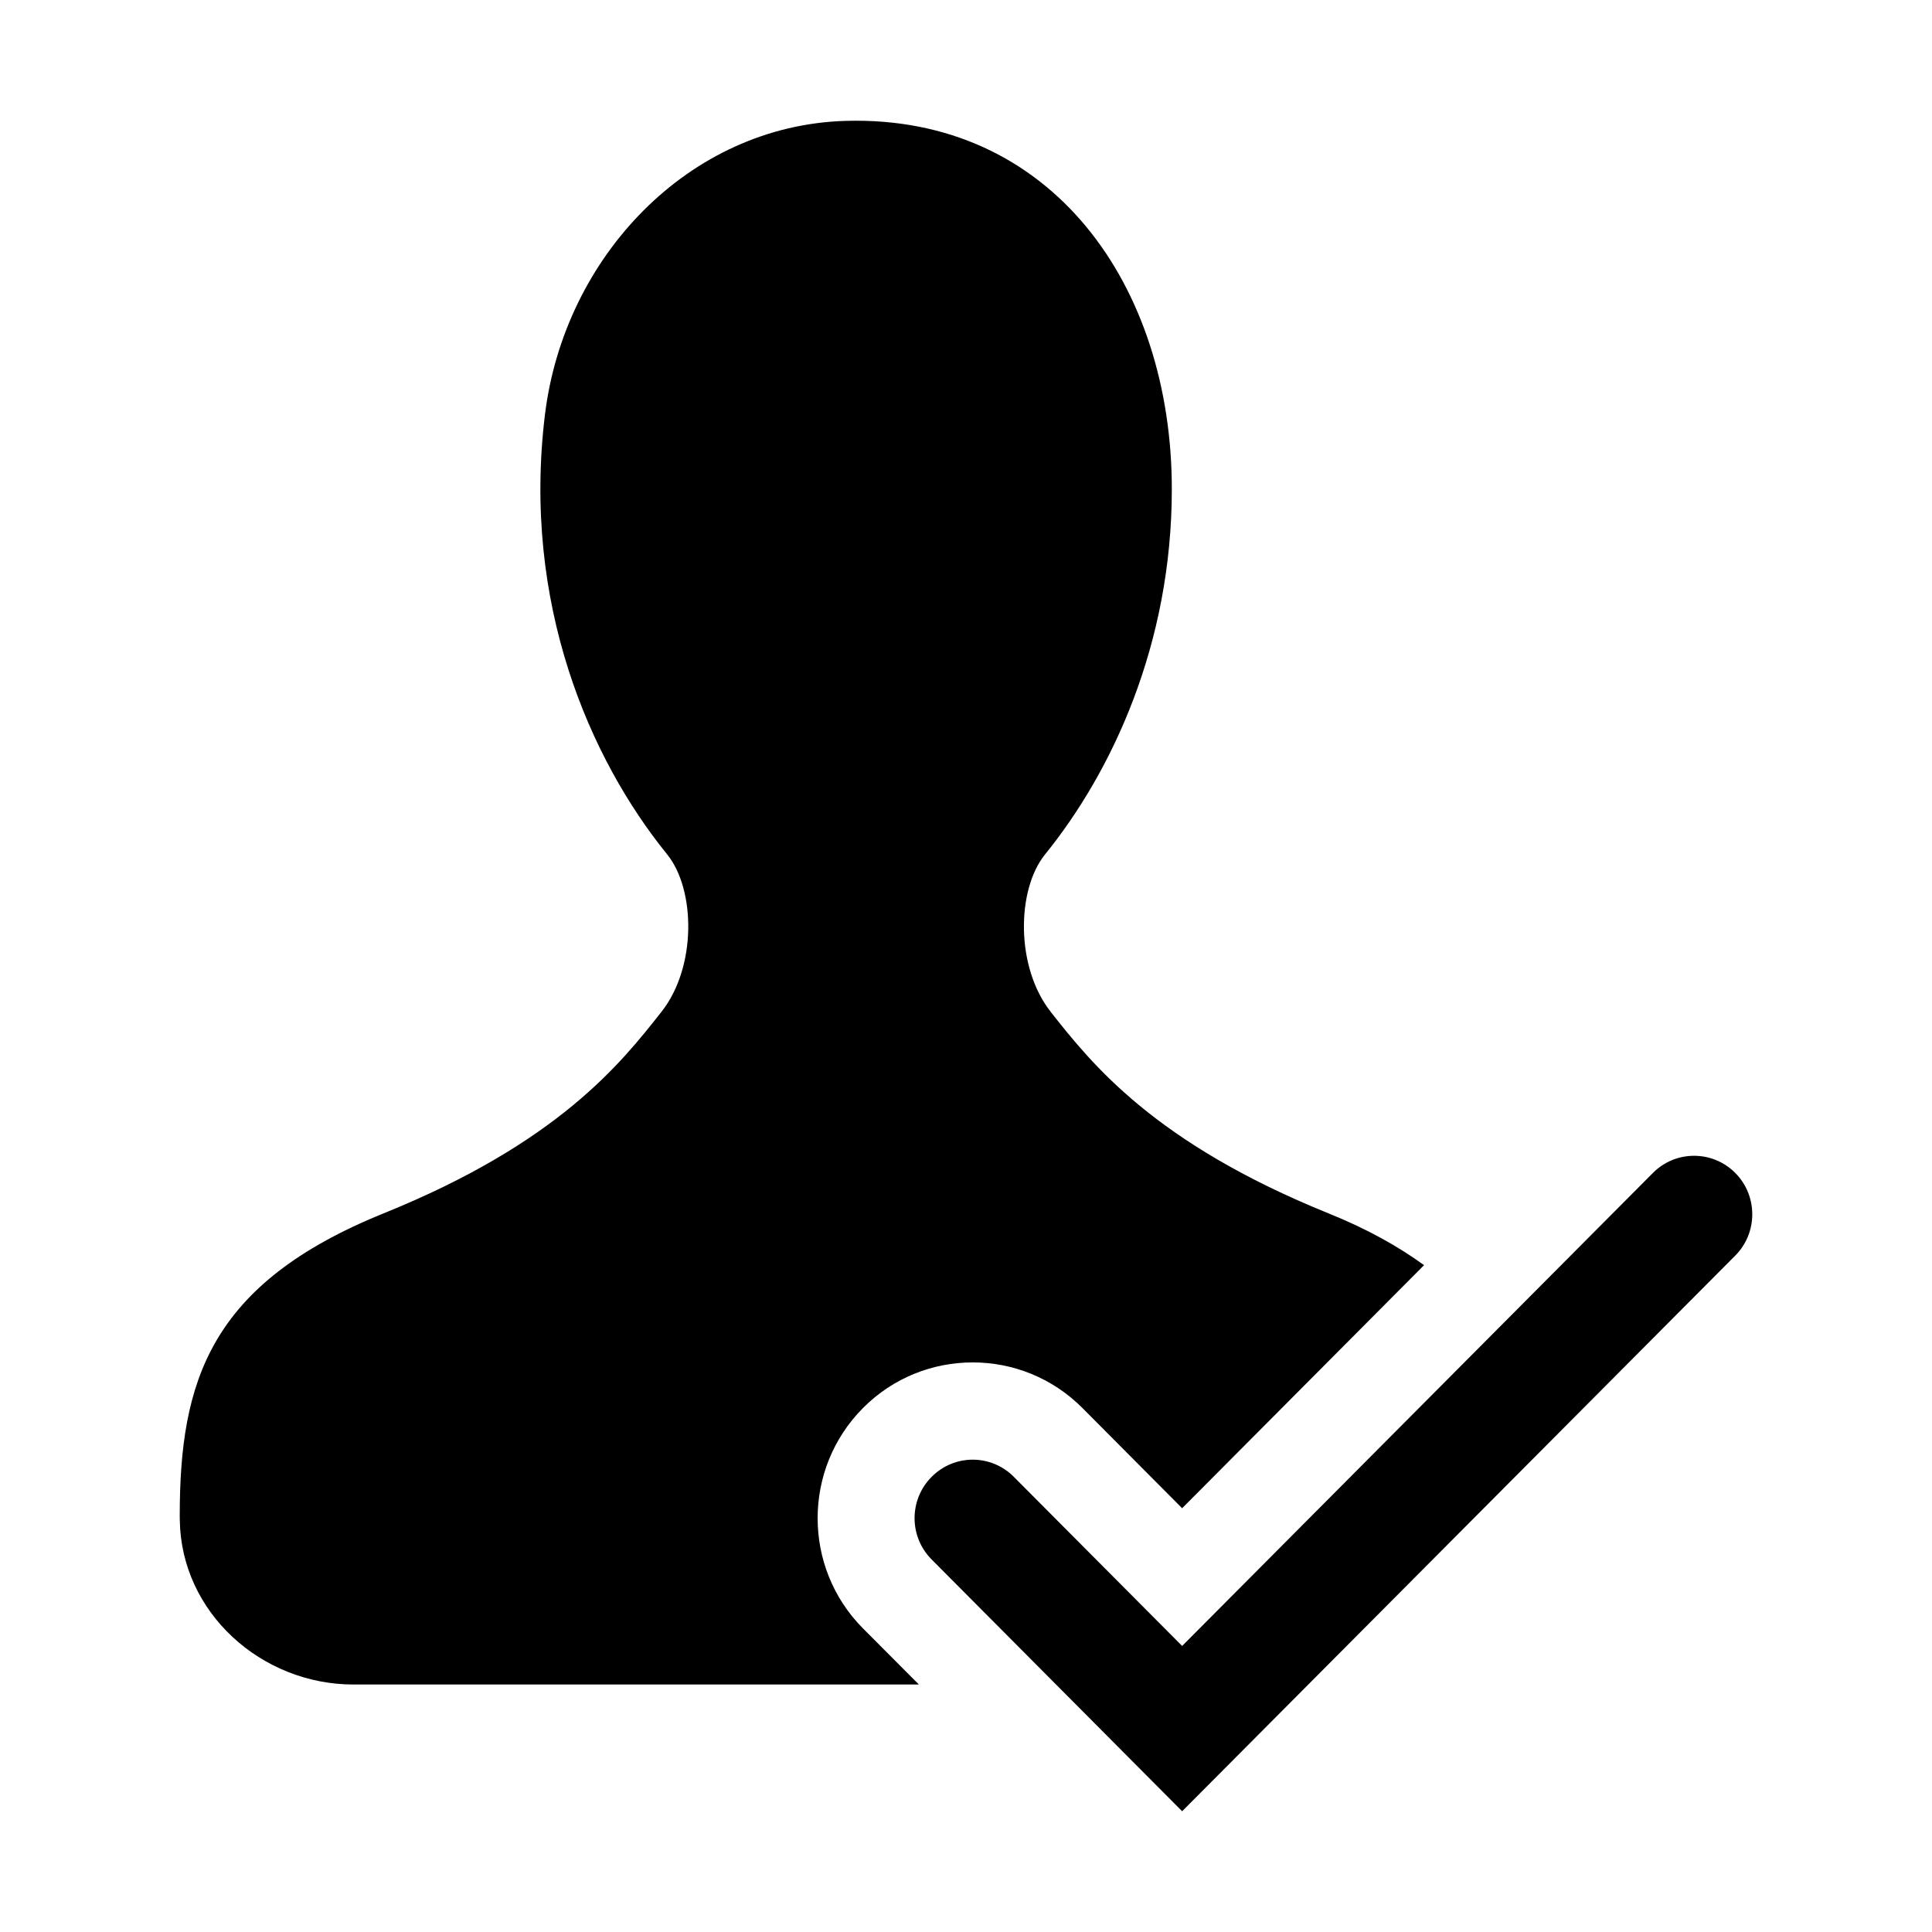
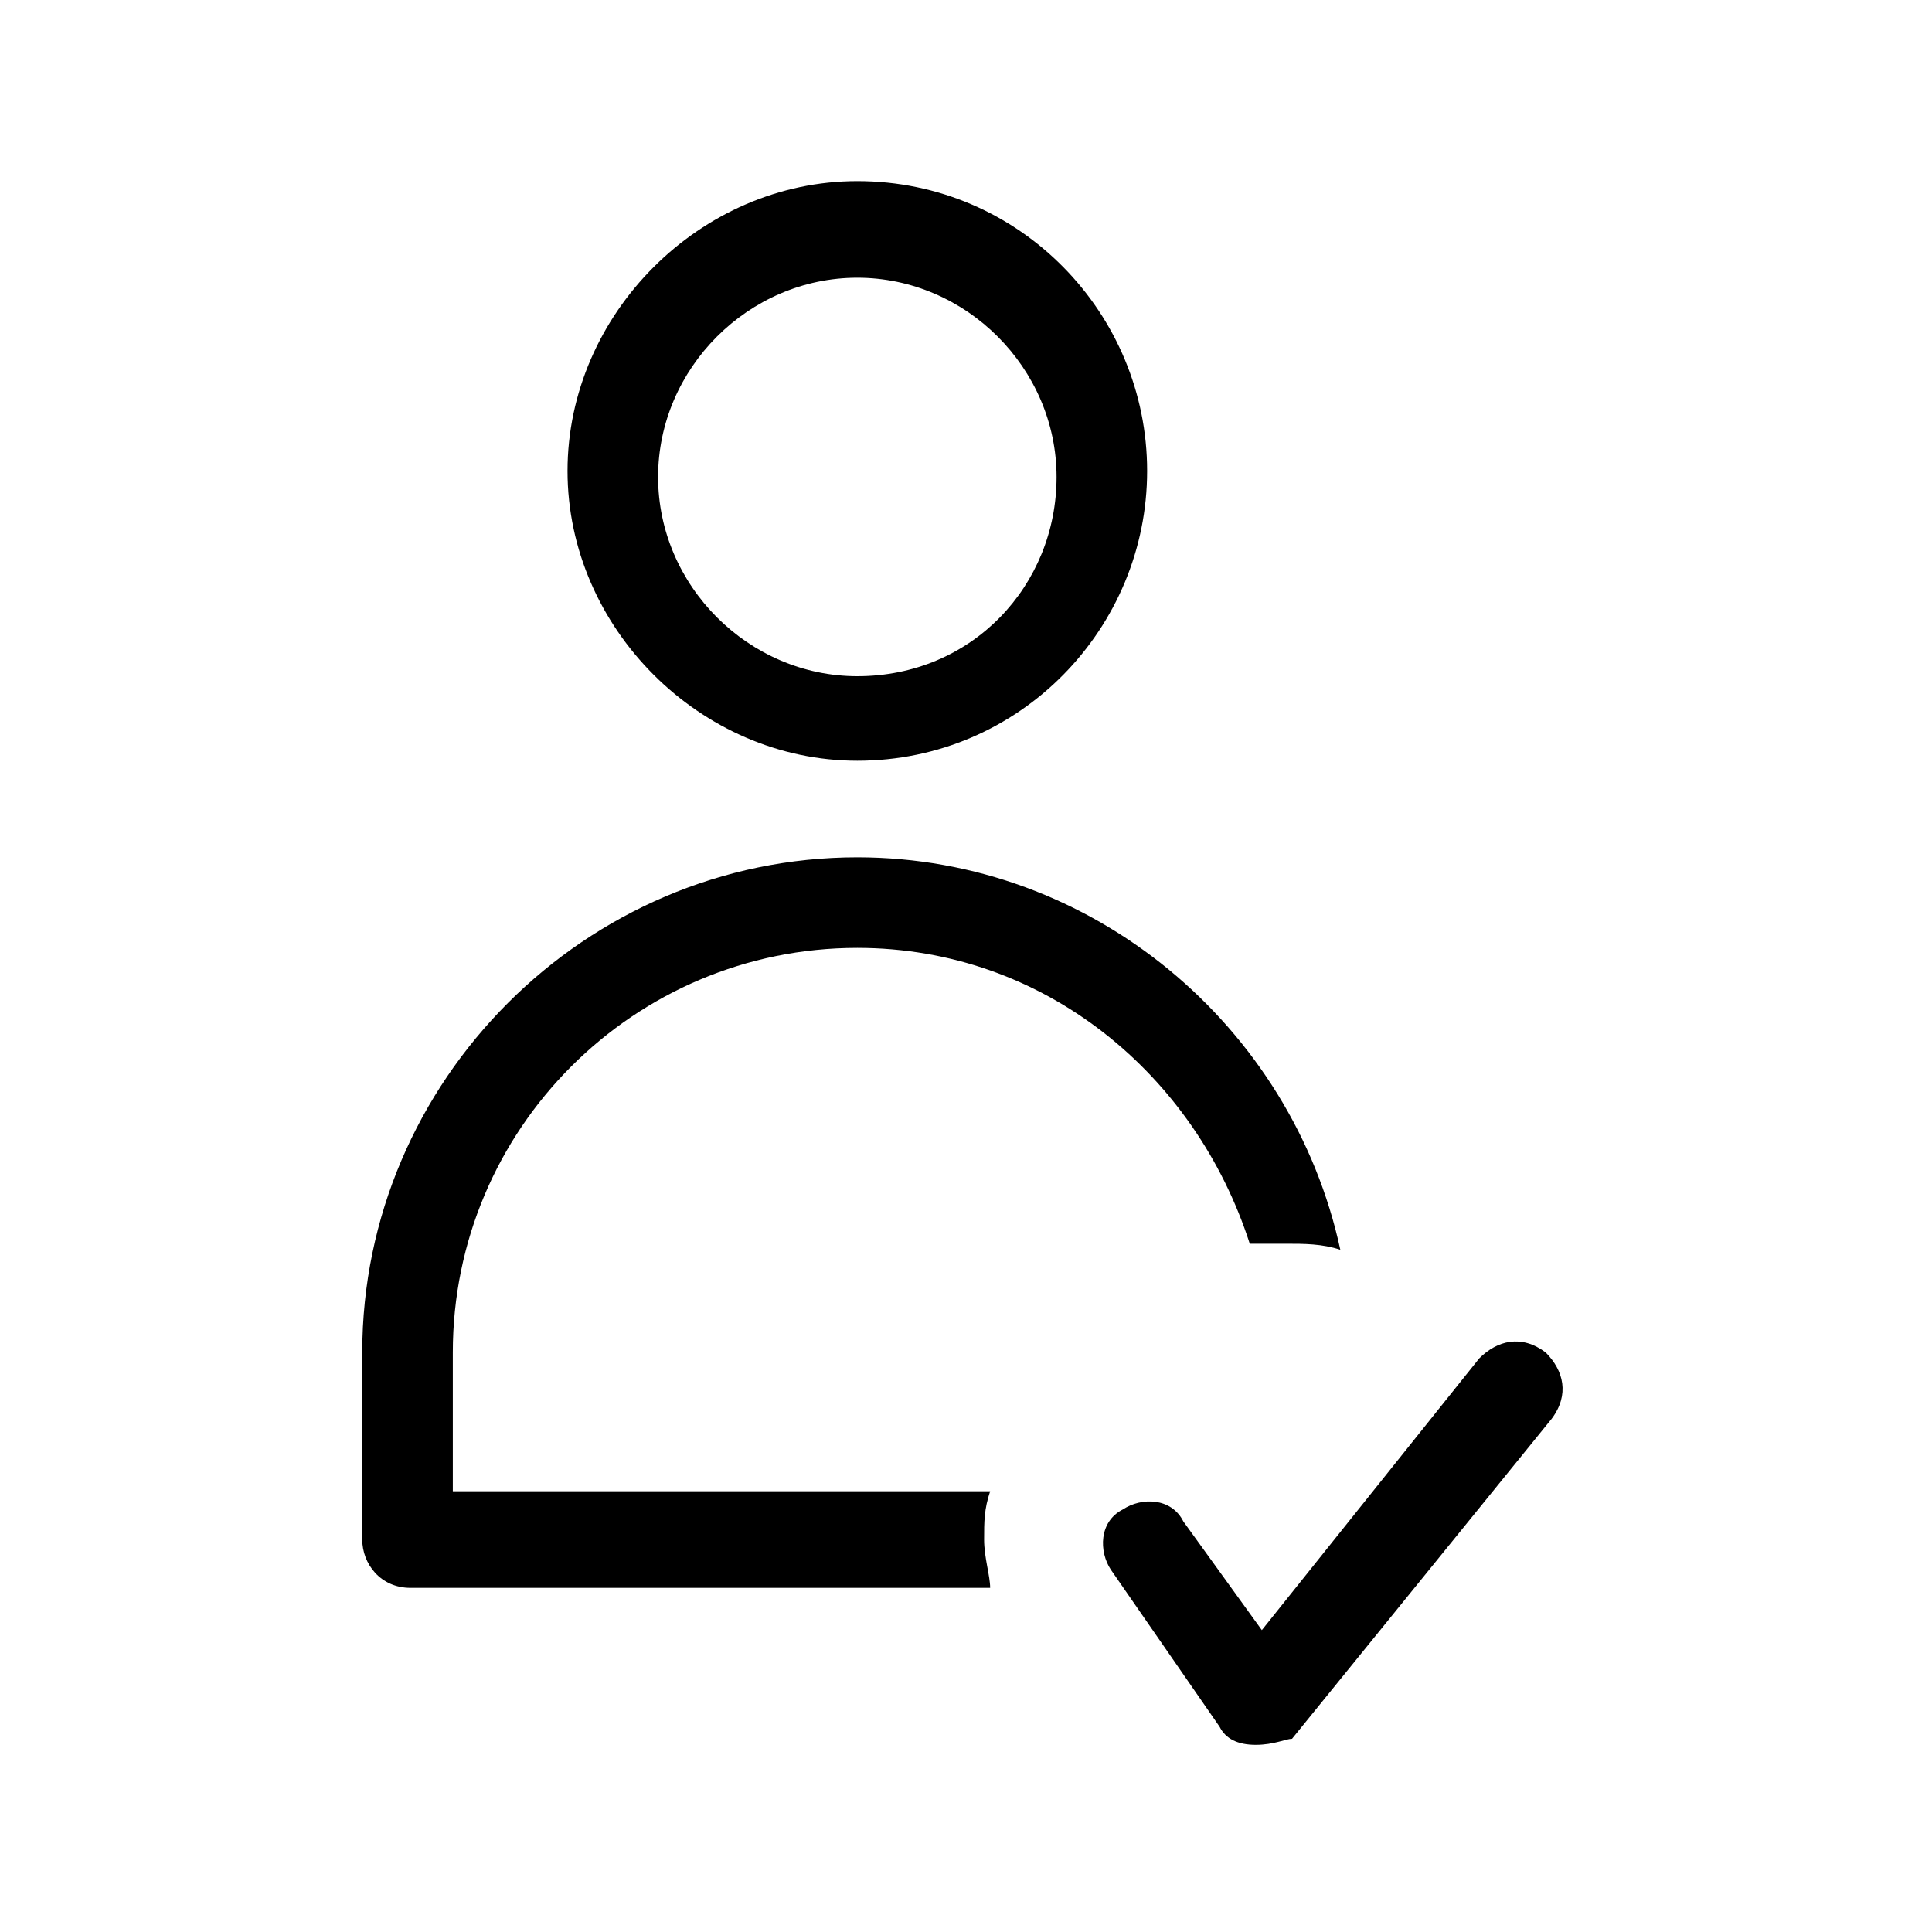
<svg xmlns="http://www.w3.org/2000/svg" width="32" height="32" viewBox="0 0 32 32" fill="none">
-   <path fill-rule="evenodd" clip-rule="evenodd" d="M19.409 8.102C19.409 4.724 17.415 1.906 14.009 2.002C11.4 2.077 9.343 4.265 9.026 6.869C8.645 9.988 9.763 12.563 11.05 14.151C11.523 14.736 11.54 16.021 10.955 16.76C10.28 17.617 9.244 18.928 6.354 20.097C3.465 21.266 2.977 22.887 2.977 25.111L2.978 25.177C2.999 26.711 4.33 27.901 5.856 27.901H15.22L14.294 26.972C13.292 25.965 13.292 24.328 14.294 23.321C15.295 22.314 16.927 22.314 17.928 23.321L19.58 24.981L23.587 20.955C23.161 20.646 22.651 20.358 22.004 20.097C19.116 18.928 18.081 17.619 17.404 16.761L17.404 16.76C16.819 16.021 16.836 14.736 17.31 14.151C18.422 12.778 19.409 10.666 19.409 8.102ZM28.741 19.427C28.364 19.049 27.754 19.049 27.378 19.427L19.58 27.262L16.792 24.461C16.416 24.082 15.807 24.082 15.431 24.461C15.054 24.839 15.054 25.452 15.431 25.83L19.58 30L28.741 20.797C29.117 20.419 29.117 19.805 28.741 19.427Z" fill="black" />
+   <path d="M14.2 14.2C9.7 14.2 6 17.9 6 22.4V25.5C6 25.9 6.3 26.3 6.8 26.3H16.4C16.4 26.1 16.3 25.8 16.3 25.5C16.3 25.2 16.3 25 16.4 24.7H7.5V22.4C7.5 18.7 10.5 15.7 14.2 15.7C17.3 15.7 19.8 17.8 20.7 20.6C20.9 20.6 21.1 20.6 21.3 20.6C21.6 20.6 21.9 20.6 22.2 20.7C21.4 17 18.1 14.2 14.2 14.2Z" fill="black" />
+   <path d="M14.2 3C11.6 3 9.4 5.2 9.4 7.8C9.4 10.4 11.6 12.6 14.2 12.6C16.9 12.6 19 10.4 19 7.8C19 5.2 16.9 3 14.2 3ZM14.2 11.2C12.4 11.2 10.9 9.7 10.9 7.9C10.9 6.1 12.4 4.6 14.2 4.6C16 4.6 17.5 6.1 17.5 7.9C17.5 9.7 16.1 11.2 14.2 11.2Z" fill="black" />
+   <path d="M20.8 28.9C20.5 28.9 20.3 28.8 20.2 28.6L18.4 26C18.2 25.7 18.2 25.2 18.6 25C18.9 24.8 19.4 24.8 19.6 25.2L20.9 27L24.5 22.5C24.8 22.2 25.2 22.1 25.6 22.4C25.9 22.7 26 23.1 25.7 23.5L21.4 28.8C21.3 28.8 21.1 28.9 20.8 28.9Z" fill="black" />
</svg>
